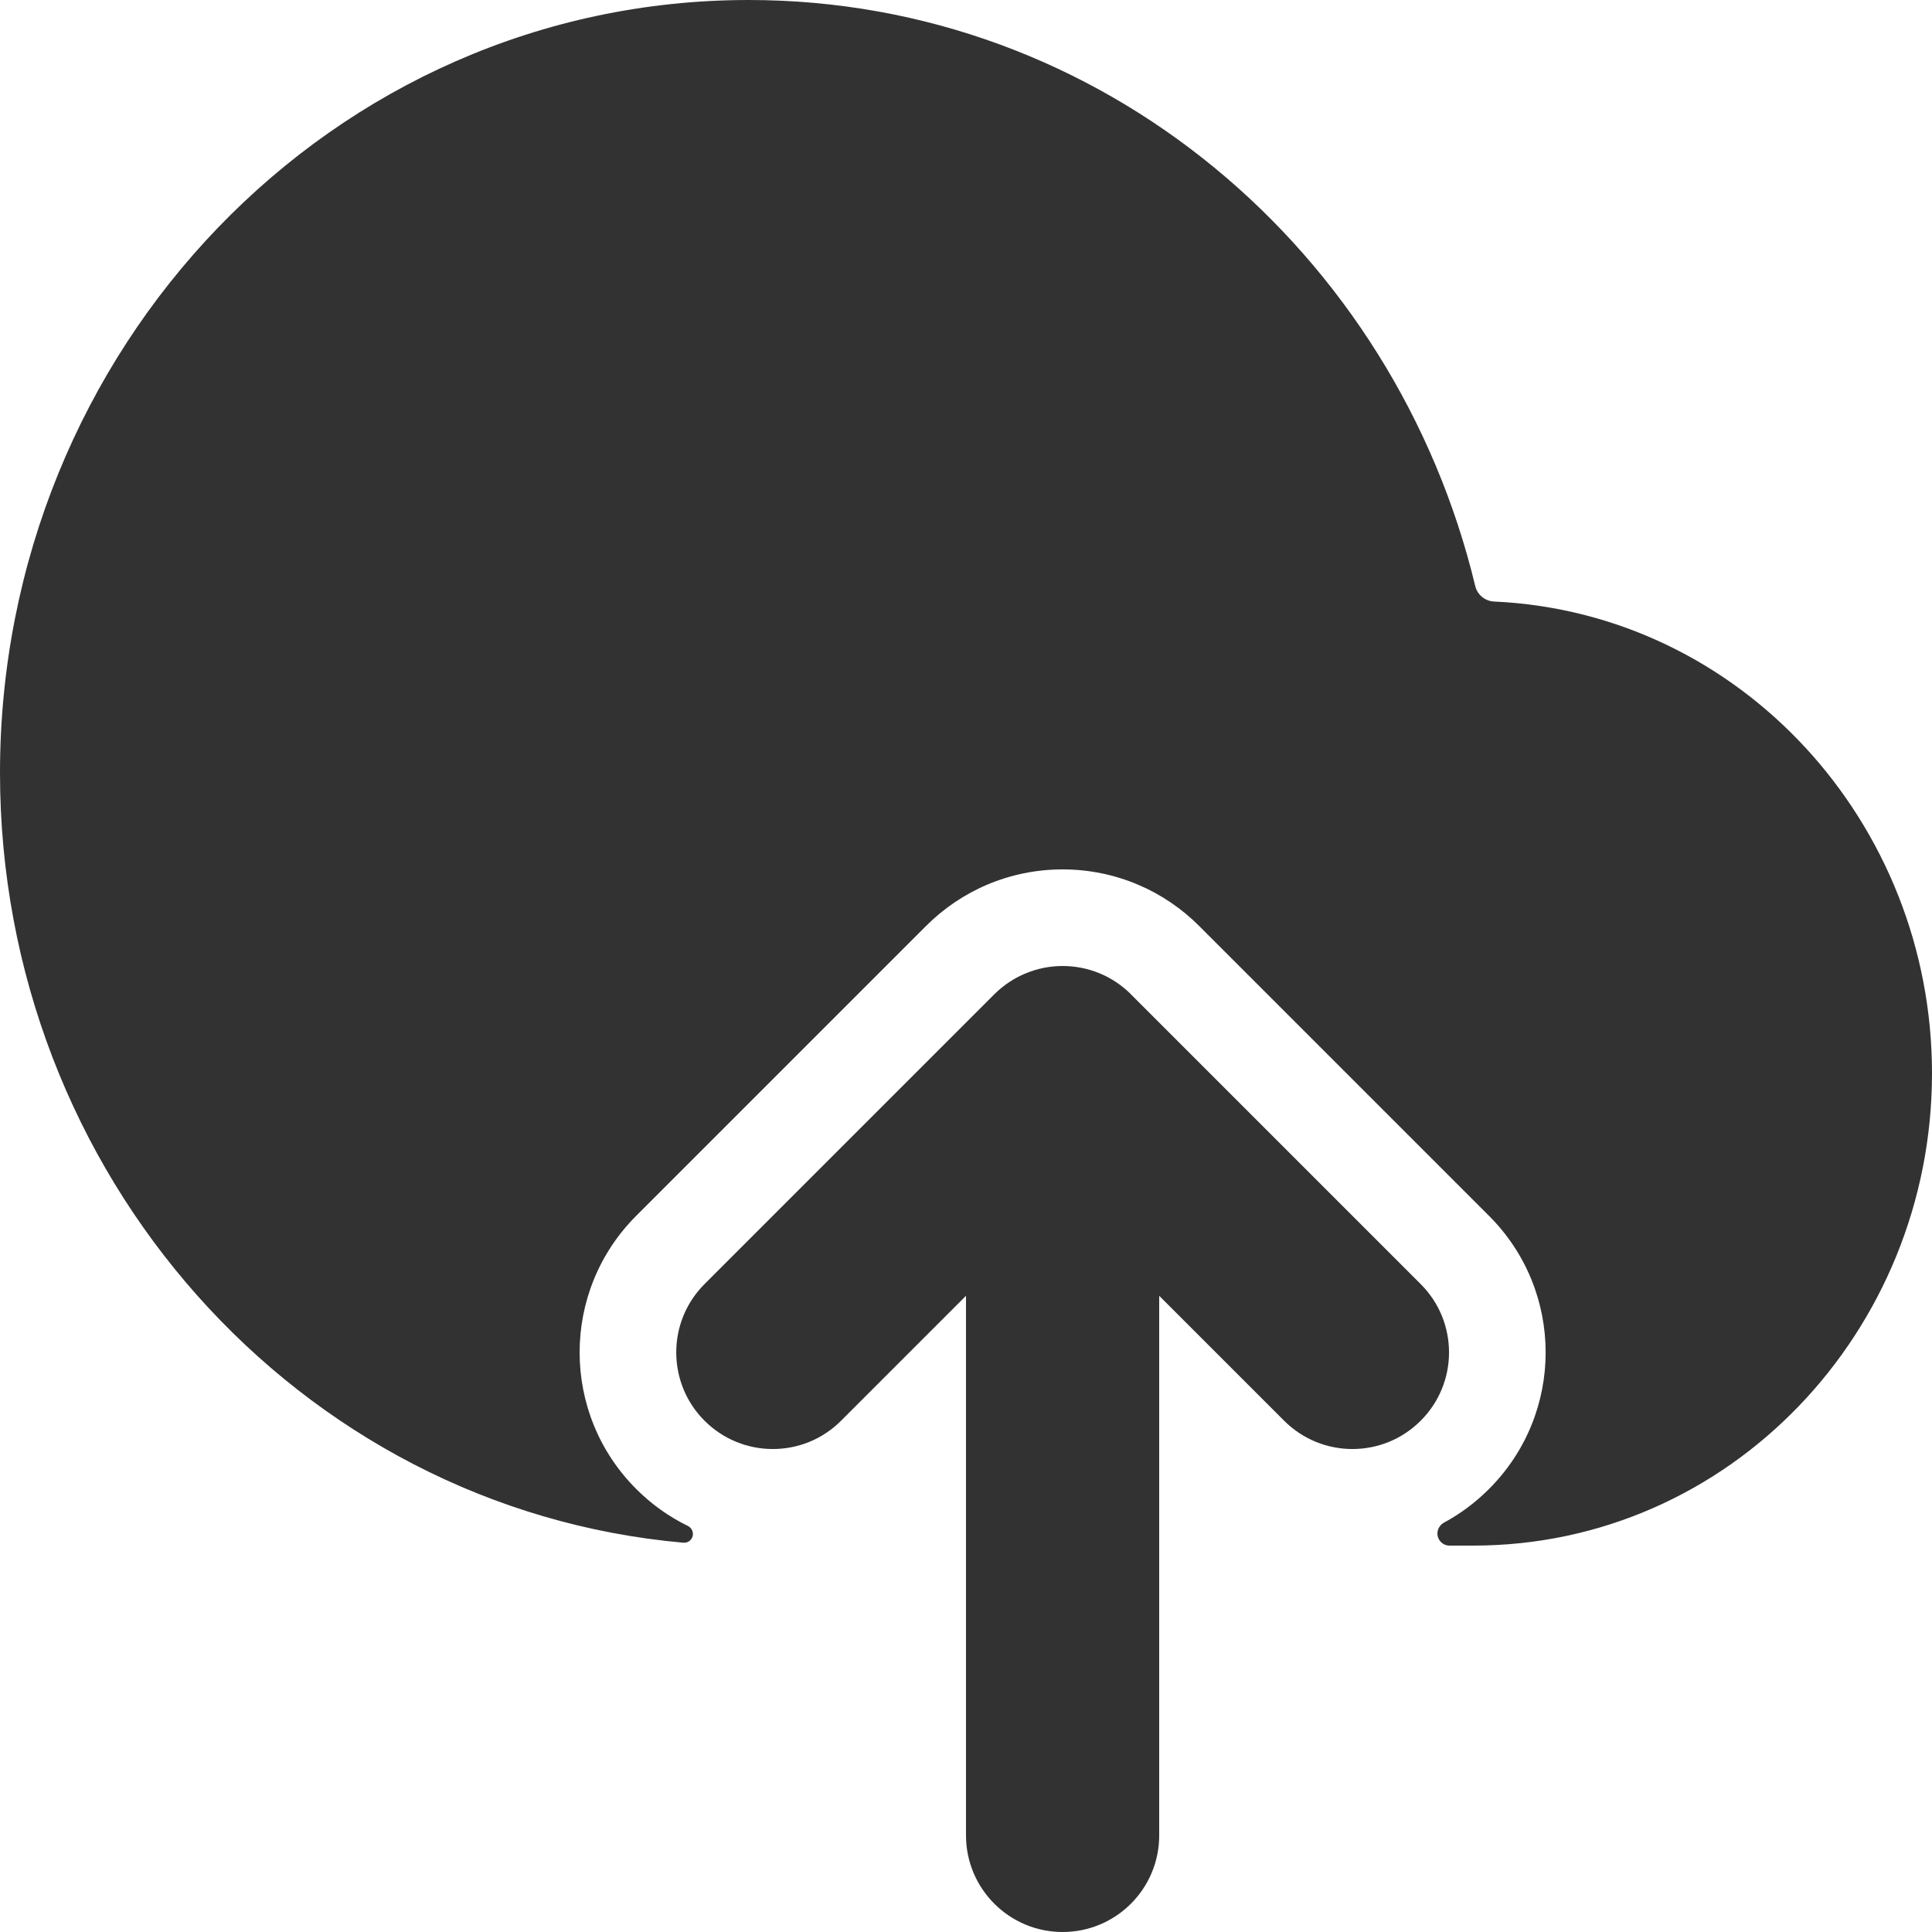
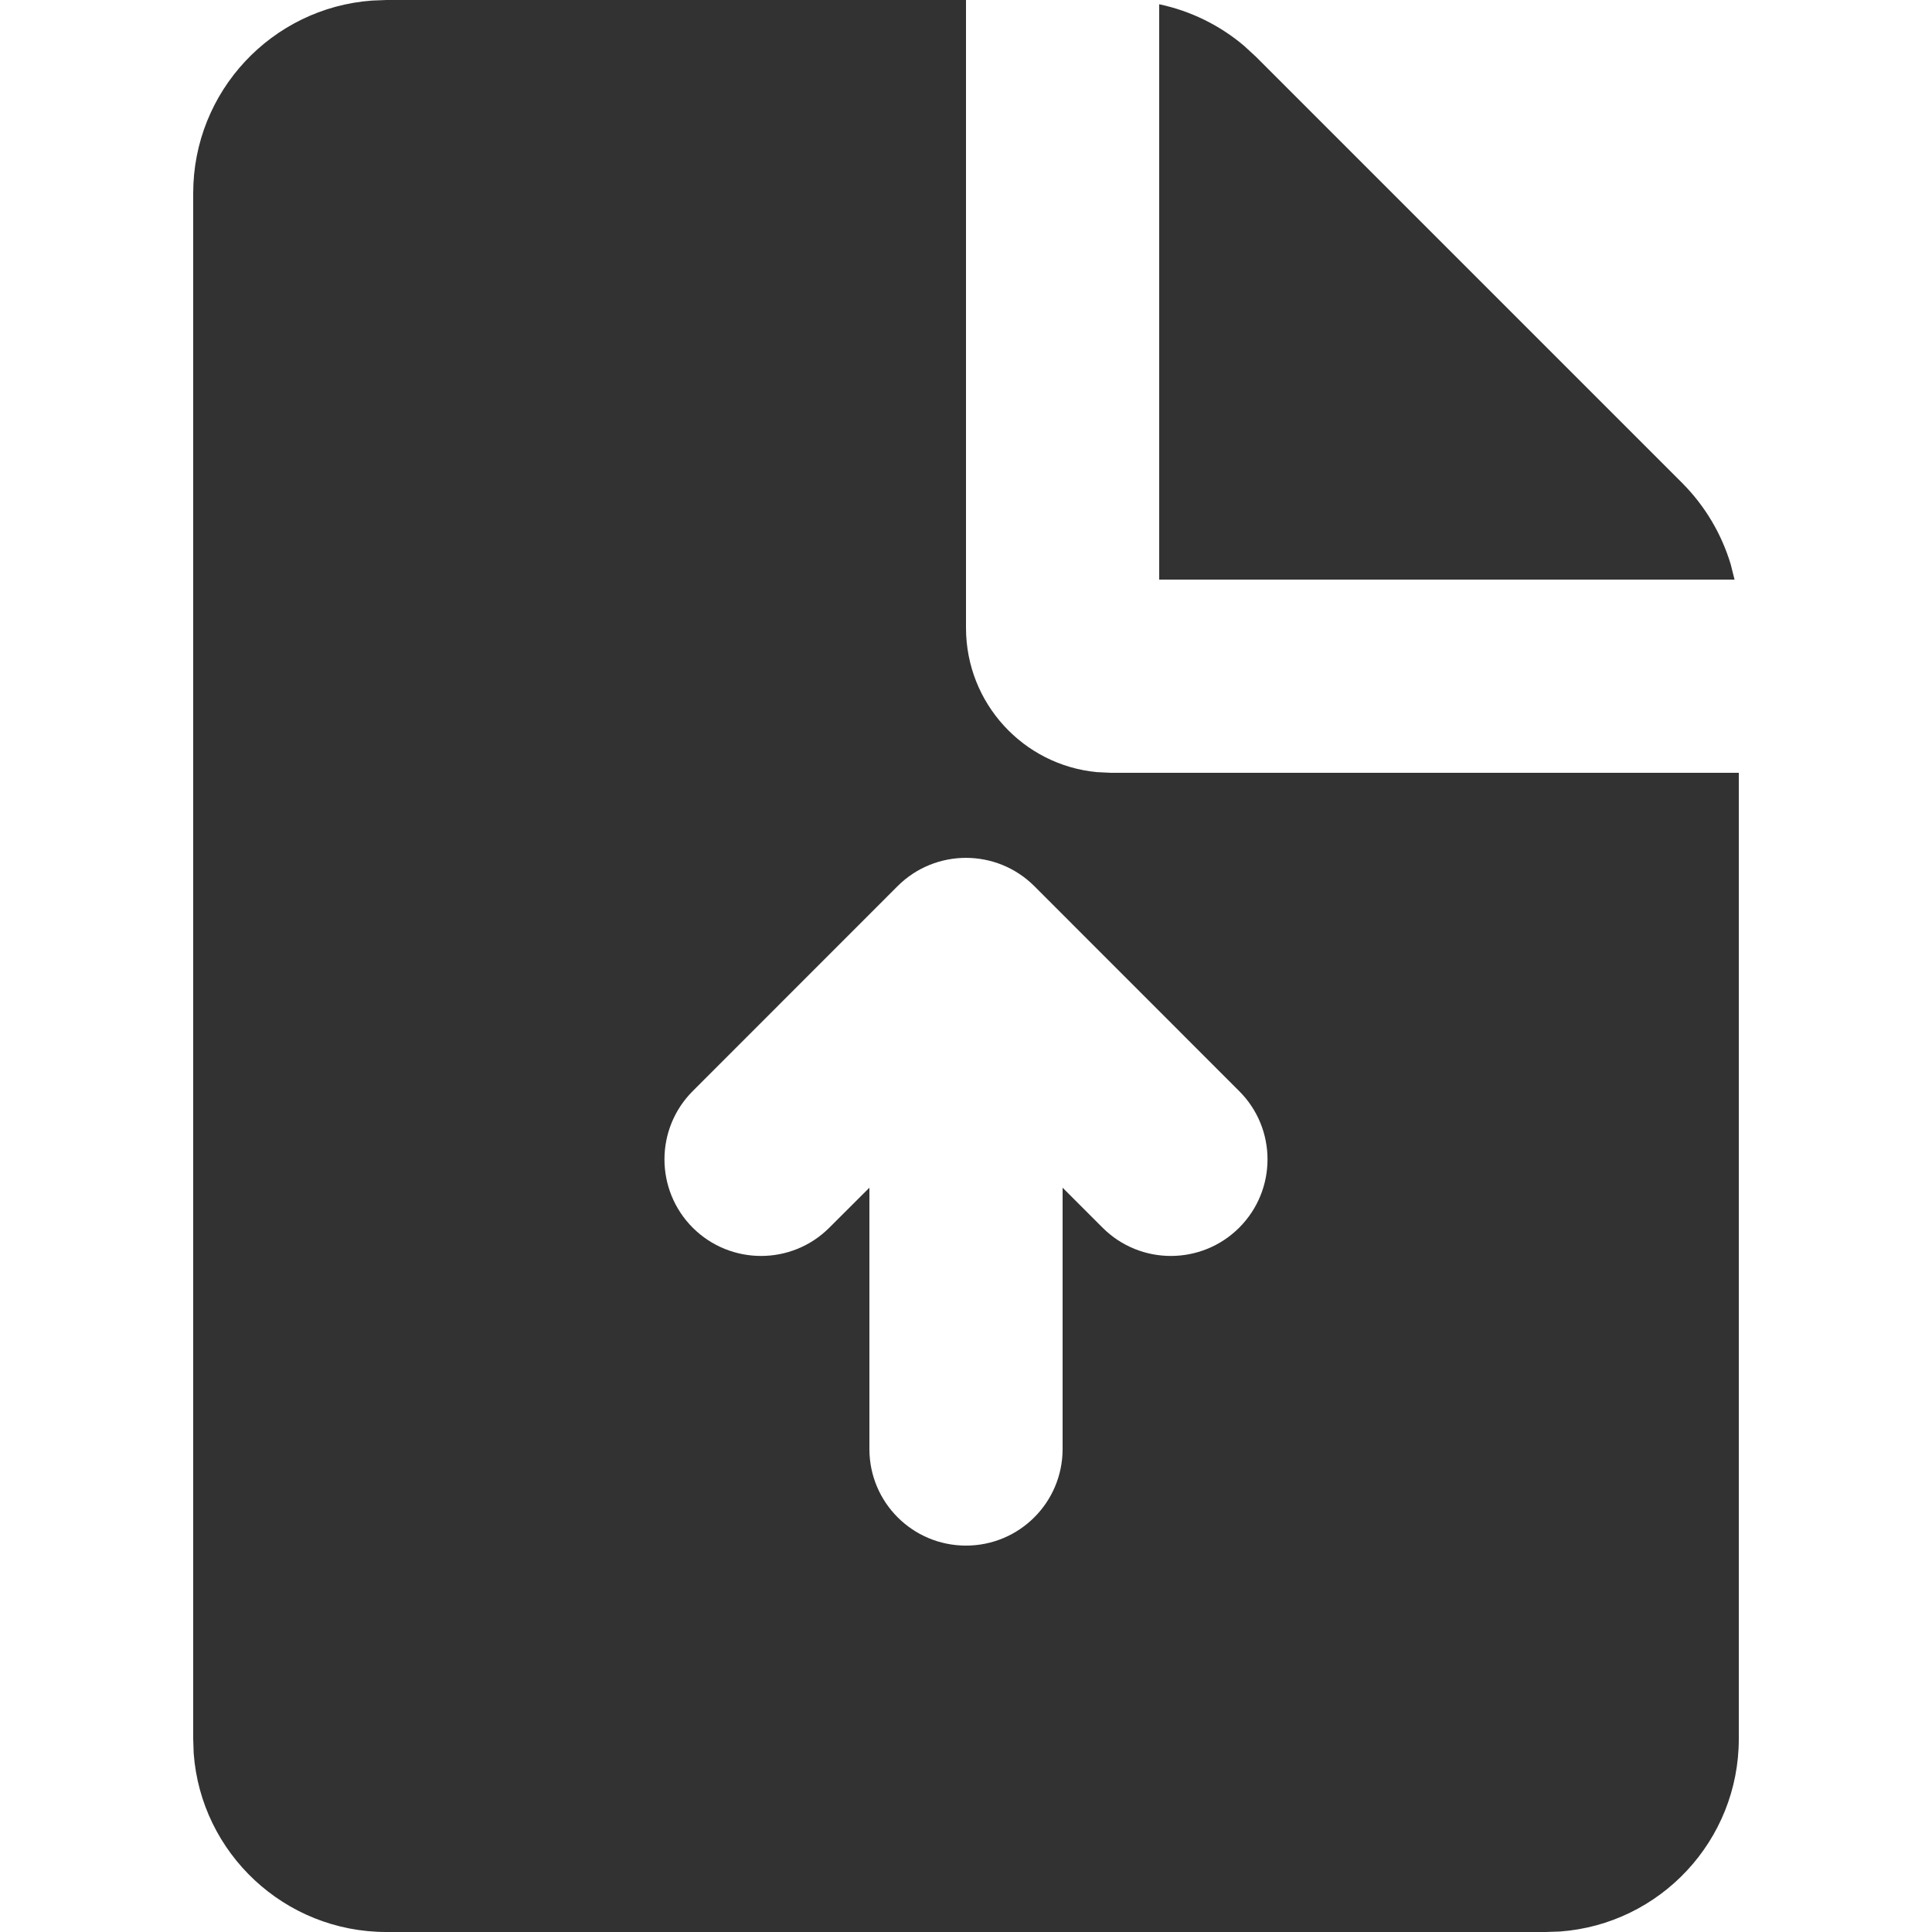
- <svg xmlns="http://www.w3.org/2000/svg" viewBox="196.22 850.482 20 20" width="40px" height="40px">
-   <g id="object-7">
-     <path d="M 207.22 860.482 C 207.493 860.482 207.74 860.591 207.921 860.768 C 207.923 860.771 207.925 860.773 207.927 860.775 L 210.927 863.775 C 211.318 864.165 211.318 864.799 210.927 865.189 C 210.537 865.58 209.904 865.58 209.513 865.189 L 208.22 863.896 L 208.22 869.482 C 208.22 870.034 207.773 870.482 207.22 870.482 C 206.668 870.482 206.22 870.034 206.22 869.482 L 206.22 863.896 L 204.927 865.189 C 204.537 865.58 203.904 865.58 203.513 865.189 C 203.123 864.799 203.123 864.165 203.513 863.775 L 206.513 860.775 C 206.7 860.588 206.955 860.482 207.22 860.482 Z" fill="#323232" id="object-6" />
-     <path d="M 196.22 858.482 C 196.22 854.098 199.656 850.482 203.97 850.482 C 207.629 850.482 210.659 853.086 211.492 856.55 C 211.514 856.64 211.594 856.705 211.687 856.709 C 214.24 856.826 216.22 859.001 216.22 861.593 C 216.22 864.259 214.128 866.482 211.47 866.482 L 211.225 866.482 C 211.156 866.482 211.1 866.426 211.1 866.357 C 211.1 866.309 211.128 866.266 211.17 866.243 C 211.337 866.153 211.493 866.037 211.634 865.896 C 212.416 865.115 212.416 863.849 211.634 863.068 L 208.635 860.069 C 208.273 859.706 207.773 859.482 207.22 859.482 C 206.667 859.482 206.167 859.706 205.805 860.069 L 202.806 863.068 C 202.025 863.849 202.025 865.115 202.806 865.896 C 202.966 866.056 203.147 866.184 203.34 866.278 C 203.372 866.294 203.393 866.326 203.393 866.362 C 203.393 866.415 203.347 866.457 203.294 866.452 C 199.303 866.098 196.22 862.634 196.22 858.482 Z" fill="#323232" id="object-5" />
+ <svg xmlns="http://www.w3.org/2000/svg" viewBox="641.147 299.013 16 20" width="40px" height="40px">
+   <g id="object-2" transform="matrix(1, 0, 0, 1, 1.1368683772161603e-13, 5.684341886080802e-14)">
+     <path d="M 649.147 299.013 L 649.147 305.513 C 649.147 306.293 649.741 306.934 650.502 307.006 L 650.647 307.013 L 657.147 307.013 L 657.147 317.013 C 657.147 318.068 656.331 318.932 655.296 319.008 L 655.147 319.013 L 643.147 319.013 C 642.092 319.013 641.228 318.197 641.152 317.163 L 641.147 317.013 L 641.147 301.013 C 641.147 299.959 641.962 299.095 642.997 299.019 L 643.147 299.013 L 649.147 299.013 Z M 648.439 308.186 L 646.318 310.308 C 645.928 310.698 645.928 311.331 646.318 311.722 C 646.709 312.112 647.342 312.112 647.732 311.722 L 648.147 311.308 L 648.147 314.013 C 648.147 314.566 648.594 315.013 649.147 315.013 C 649.699 315.013 650.147 314.566 650.147 314.013 L 650.147 311.308 L 650.561 311.722 C 650.951 312.112 651.584 312.112 651.975 311.722 C 652.366 311.331 652.366 310.698 651.975 310.308 L 649.854 308.186 C 649.463 307.796 648.83 307.796 648.439 308.186 Z M 651.147 299.057 C 651.469 299.125 651.771 299.272 652.024 299.486 L 652.147 299.599 L 656.561 304.013 C 656.797 304.25 656.968 304.539 657.063 304.854 L 657.103 305.013 L 651.147 305.013 L 651.147 299.057 Z" id="形状" style="fill: rgb(50, 50, 50);" stroke="none" stroke-width="1" fill="none" fill-rule="evenodd" />
  </g>
</svg>
